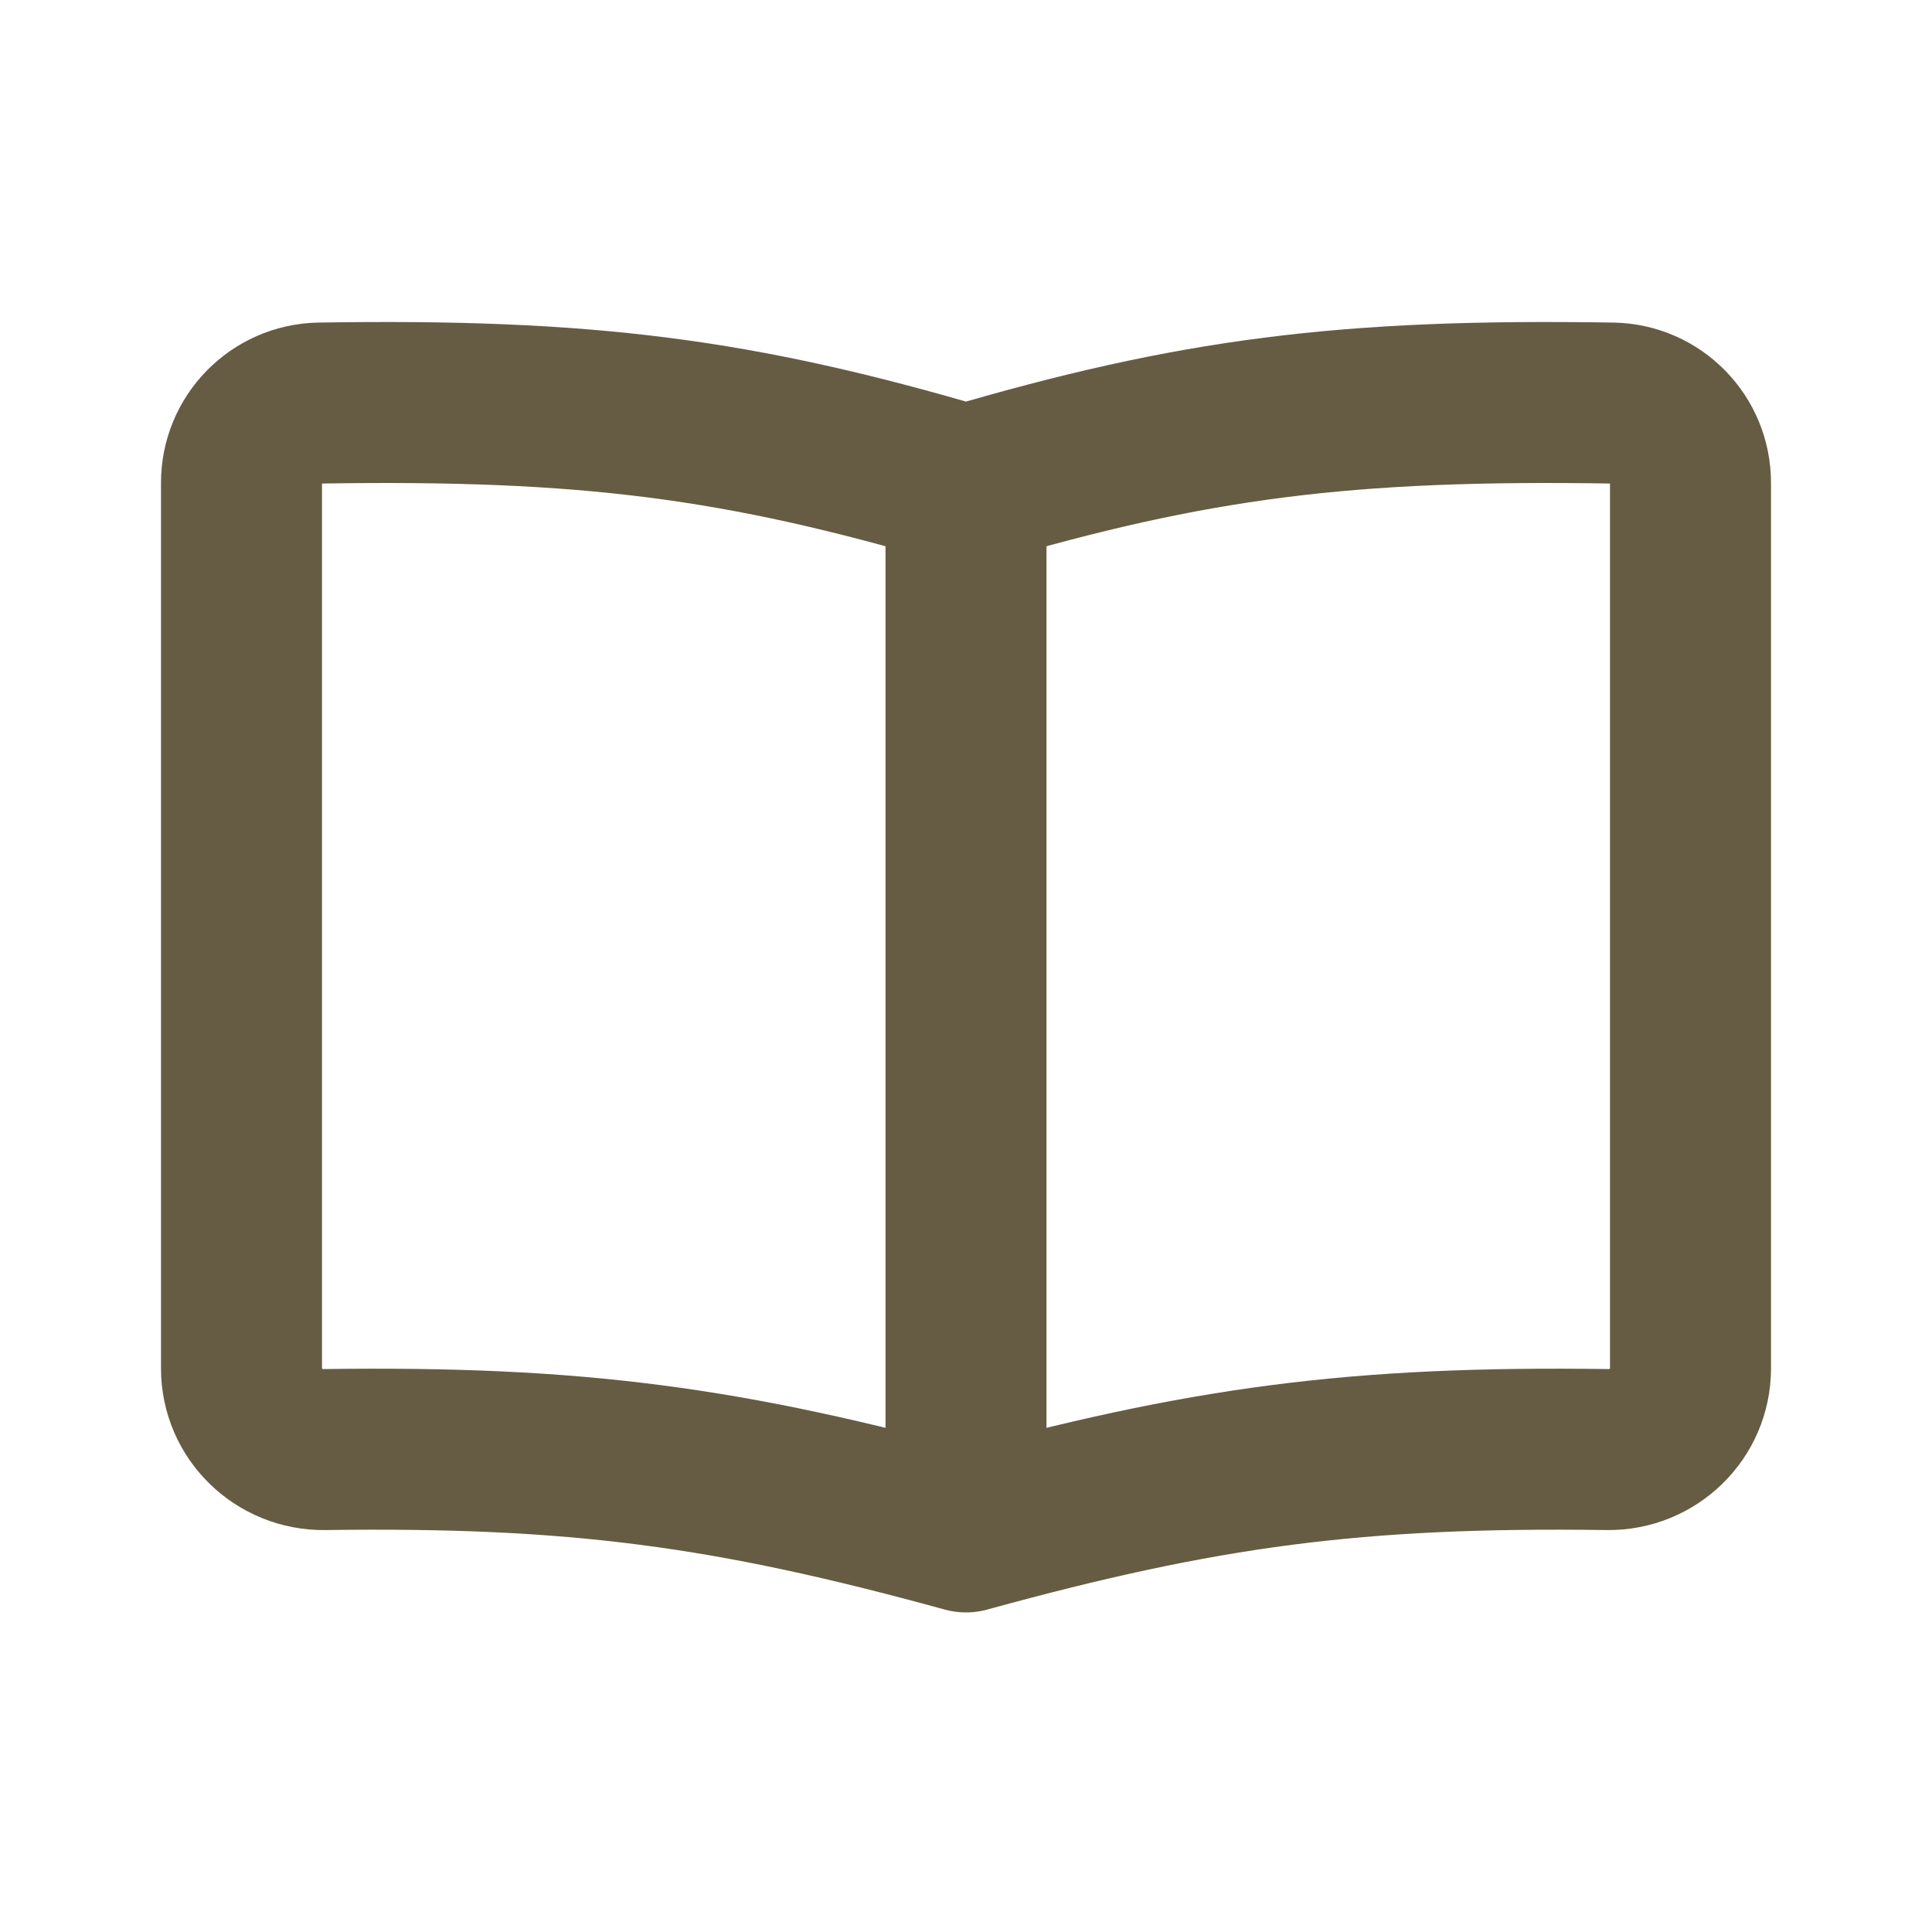
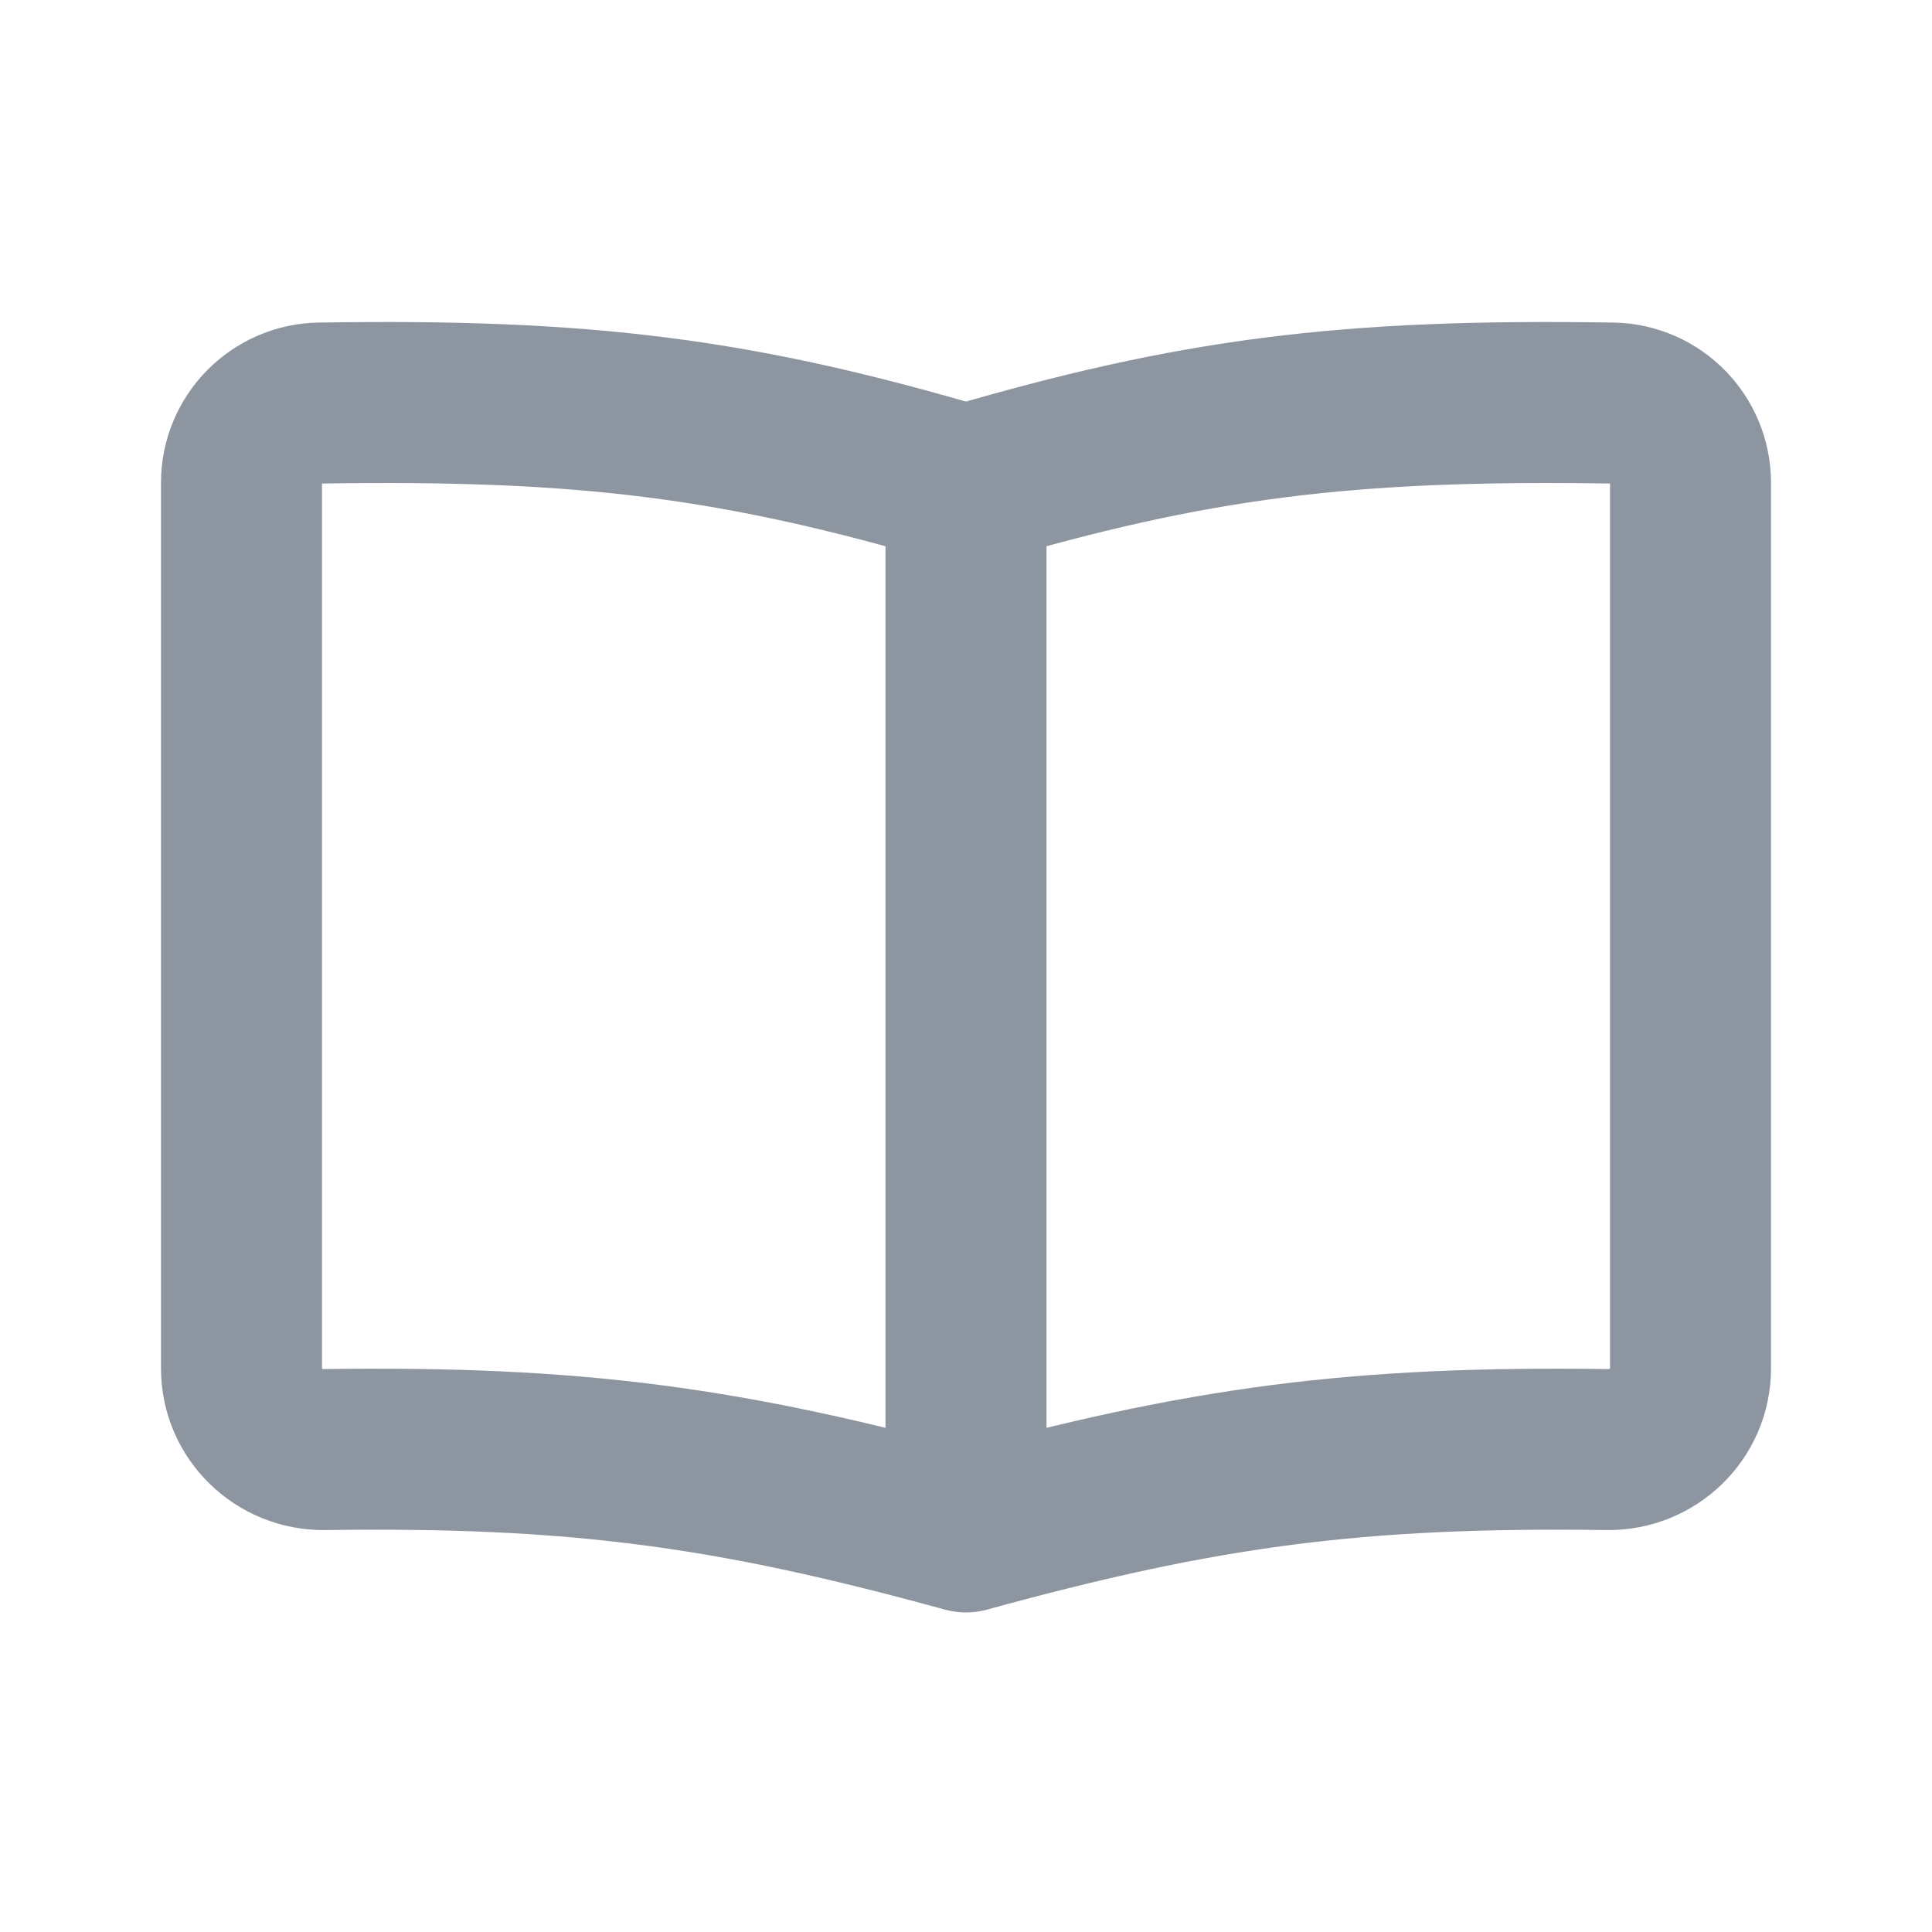
<svg xmlns="http://www.w3.org/2000/svg" class="w-6 h-6" aria-hidden="true" width="24" height="24" fill="none" viewBox="0 0 24 24">
-   <path stroke="#665c43" stroke-linecap="round" stroke-linejoin="round" stroke-width="2" d="M12 6.03v13m0-13c-2.819-.831-4.715-1.076-8.029-1.023A.99.99 0 0 0 3 6v11c0 .563.466 1.014 1.03 1.007 3.122-.043 5.018.212 7.97 1.023m0-13c2.819-.831 4.715-1.076 8.029-1.023A.99.99 0 0 1 21 6v11c0 .563-.466 1.014-1.03 1.007-3.122-.043-5.018.212-7.97 1.023" />
+   <path stroke="#8d96a0" stroke-linecap="round" stroke-linejoin="round" stroke-width="2" d="M12 6.03v13m0-13c-2.819-.831-4.715-1.076-8.029-1.023A.99.99 0 0 0 3 6v11c0 .563.466 1.014 1.03 1.007 3.122-.043 5.018.212 7.97 1.023m0-13c2.819-.831 4.715-1.076 8.029-1.023A.99.99 0 0 1 21 6v11c0 .563-.466 1.014-1.03 1.007-3.122-.043-5.018.212-7.97 1.023" />
</svg>
